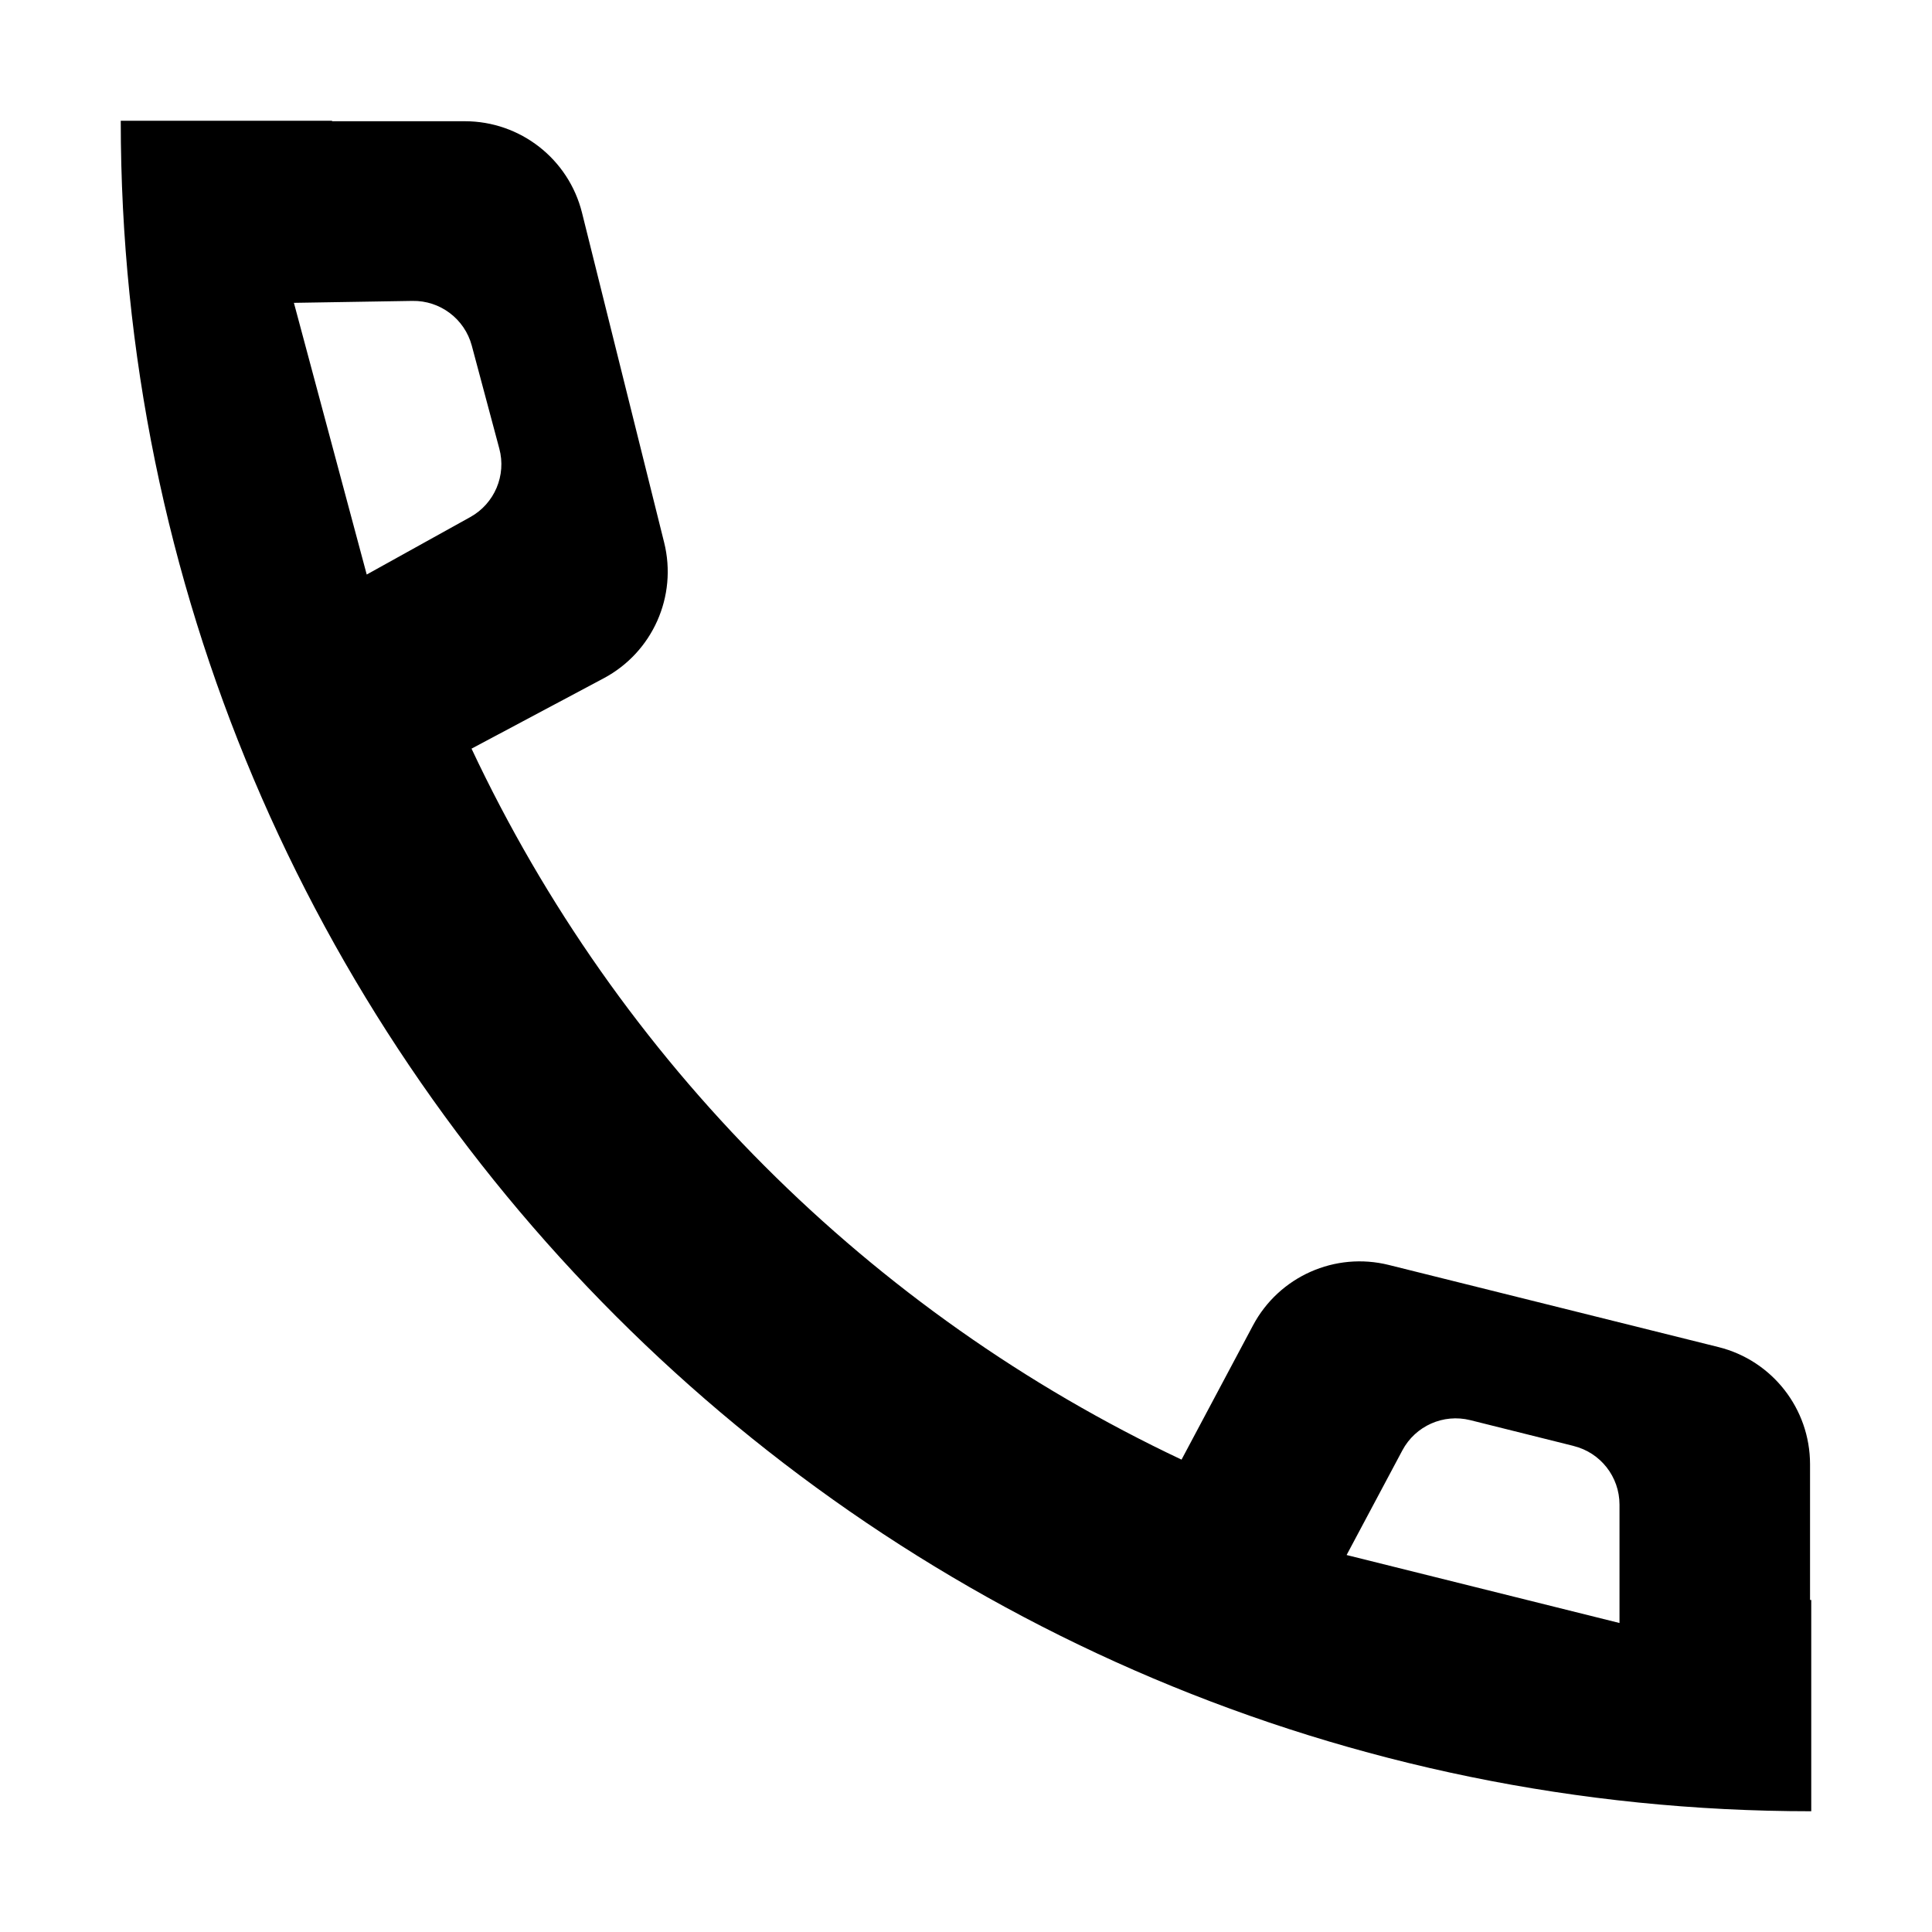
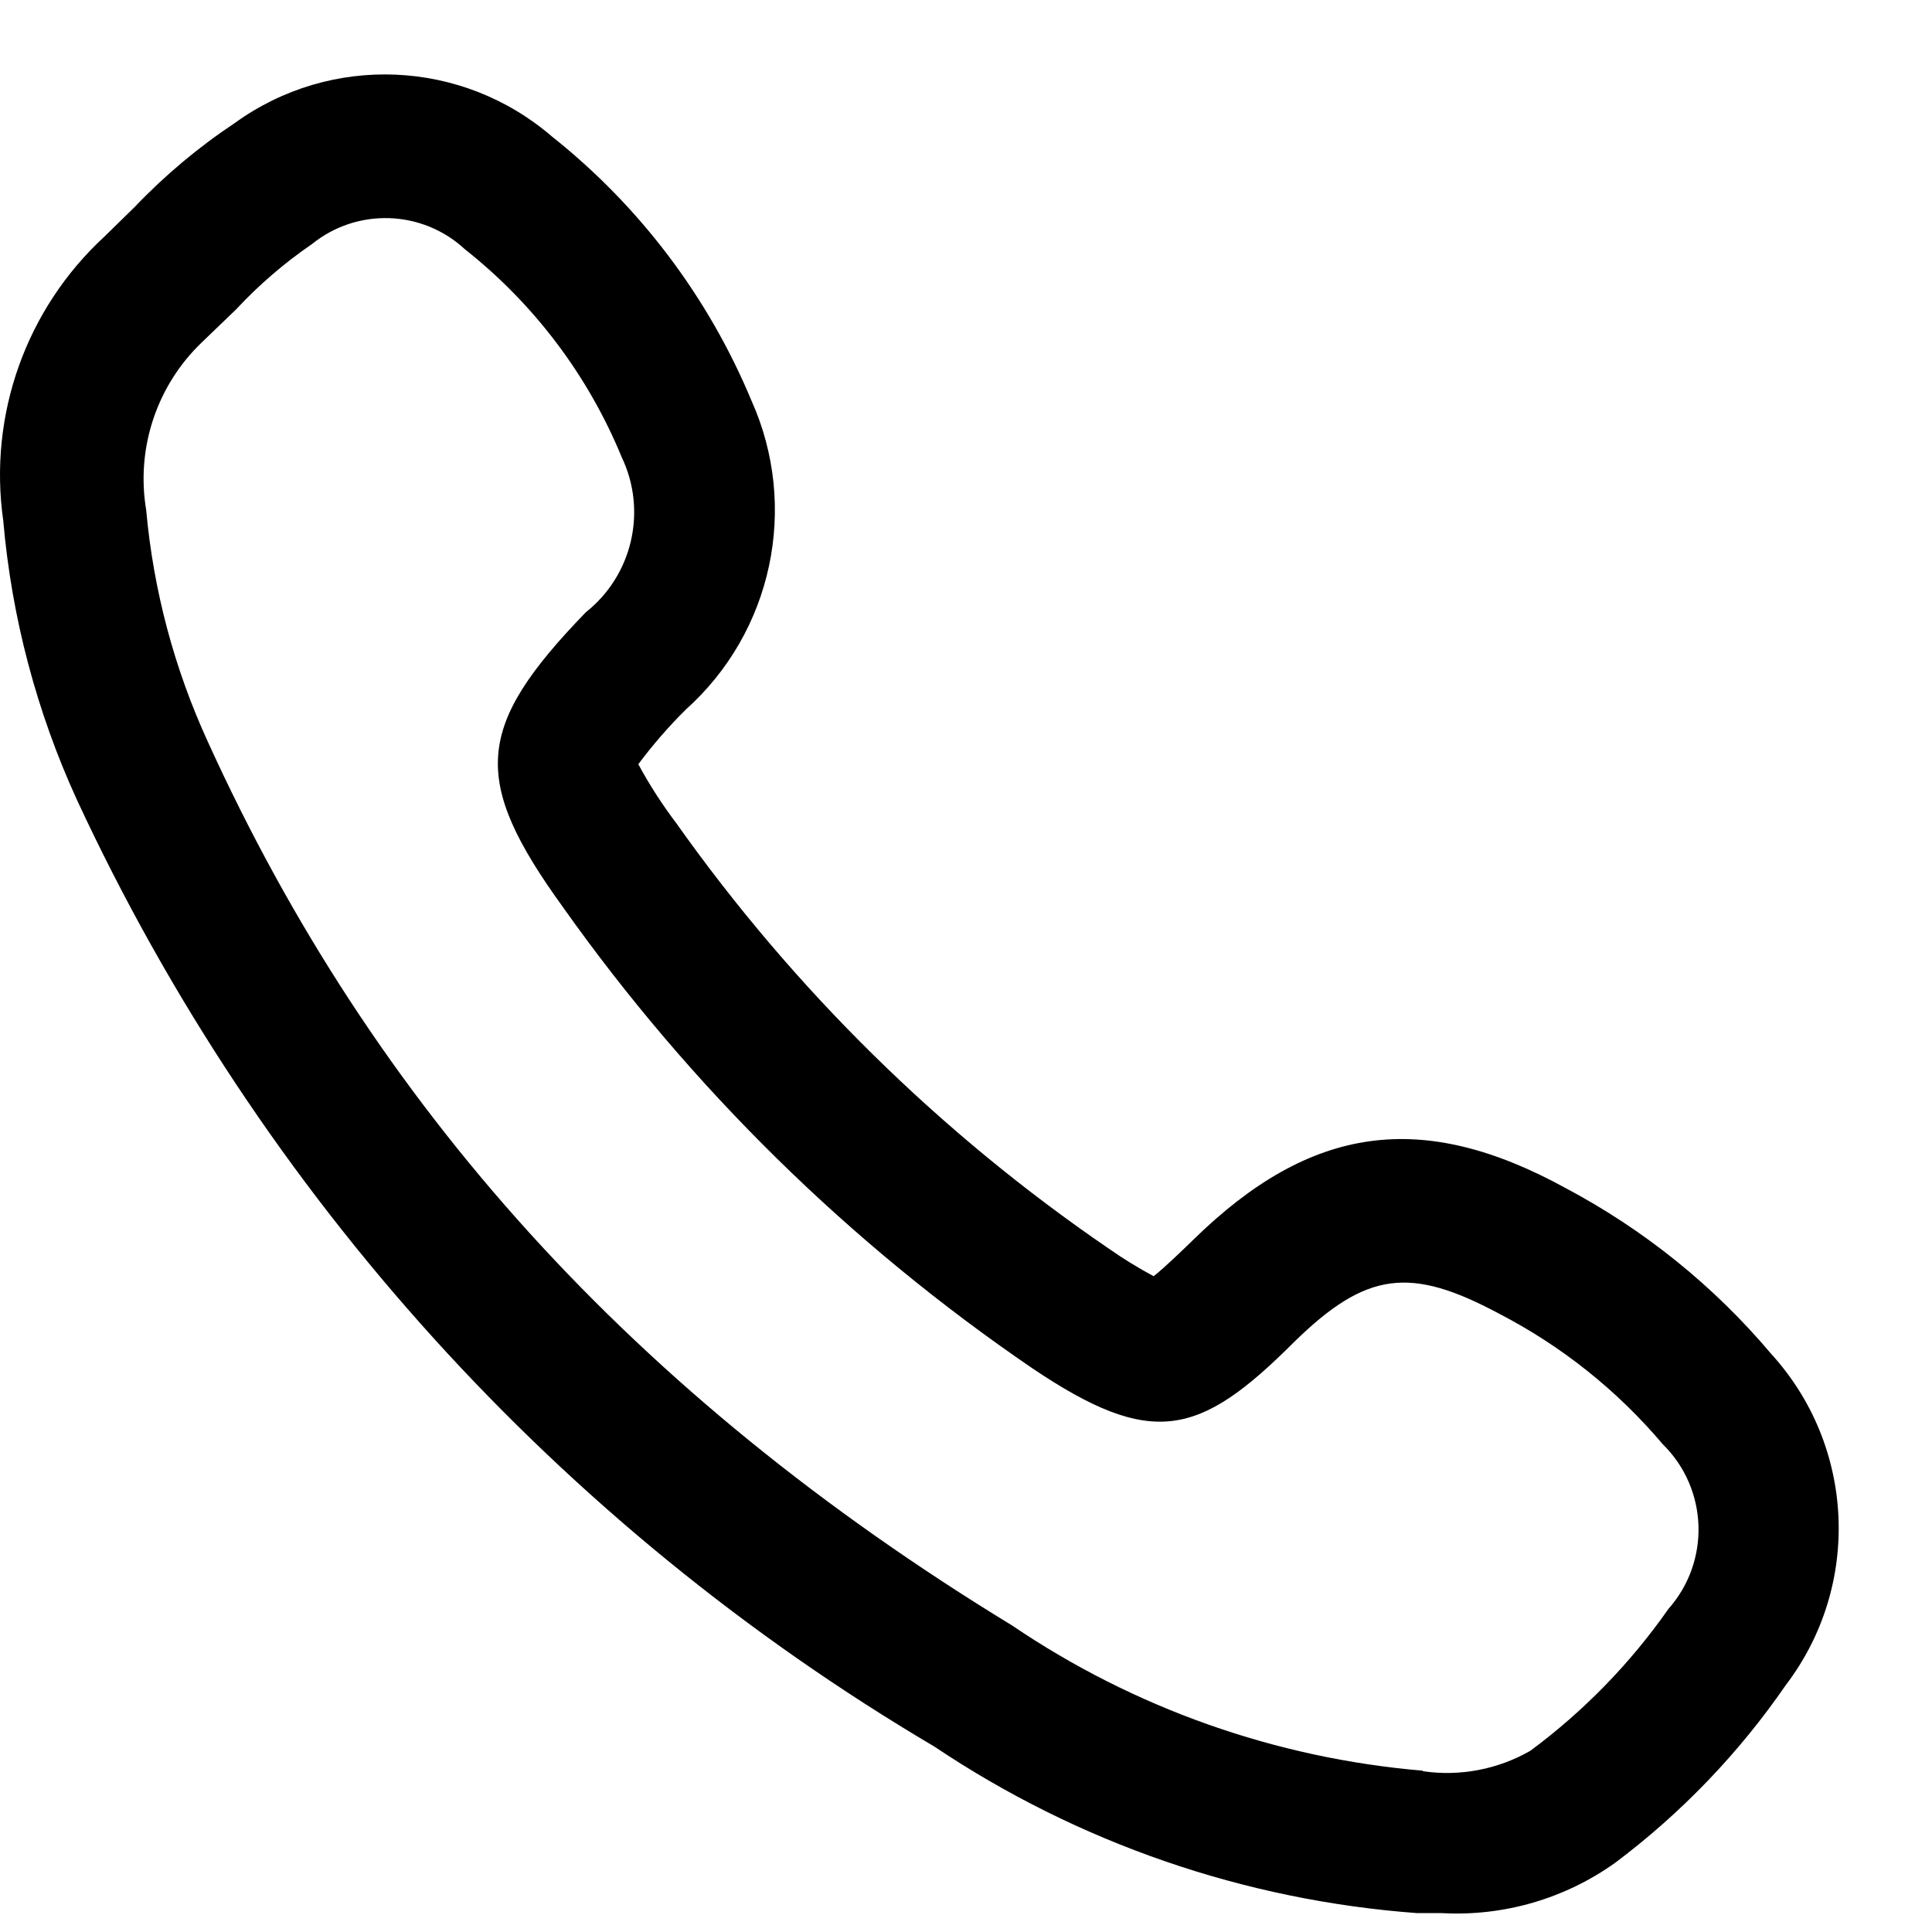
- <svg xmlns="http://www.w3.org/2000/svg" t="1708312051777" class="icon" viewBox="0 0 1024 1024" version="1.1" p-id="2547" width="32" height="32">
-   <path d="M626.24 773.632l37.888-71.168a64 64 0 0 1 72-32l174.72 43.52a64 64 0 0 1 48.512 62.08v71.936H960V960C465.152 960 64 558.848 64 64h112v0.256h70.4a64 64 0 0 1 62.08 48.512l43.52 174.72A64 64 0 0 1 320 359.488L249.92 396.8a787.136 787.136 0 0 0 376.32 376.832z m207.872-7.232l-54.848-13.696a32 32 0 0 0-35.968 16l-29.568 55.488 144.64 36.032v-62.784a32 32 0 0 0-24.32-31.04z m-569.472-528.64l-14.592-54.592a32 32 0 0 0-31.488-23.68l-62.784 1.024 38.592 144 54.912-30.464a32 32 0 0 0 15.36-36.288z" p-id="2548" />
+ <svg xmlns="http://www.w3.org/2000/svg" t="1681103142996" class="icon" viewBox="0 0 1024 1024" version="1.1" p-id="1227" width="16" height="16">
+   <path d="M764.198 1013.988h-13.084a529.18 529.18 0 0 1-255.829-88.235A1139.94 1139.94 0 0 1 40.855 424.107 448.683 448.683 0 0 1 1.716 275.911a171.804 171.804 0 0 1 53.646-150.528l16.1-15.758a311.751 311.751 0 0 1 52.907-44.373 135.68 135.68 0 0 1 168.05 6.997A351.118 351.118 0 0 1 398.231 212.196a141.938 141.938 0 0 1-34.873 164.011c-9.045 8.988-17.408 18.603-25.031 28.843 5.86 10.866 12.572 21.276 20.025 31.118a909.938 909.938 0 0 0 229.49 225.735c7.566 5.291 15.417 10.126 23.609 14.507 5.518-4.267 15.303-13.767 21.049-19.342 62.18-60.871 121.173-69.177 197.404-27.307 41.529 22.016 78.507 51.826 108.828 87.78 44.658 48.981 47.9 122.88 7.794 175.559a405.049 405.049 0 0 1-90.283 94.094 144.498 144.498 0 0 1-92.046 26.795z m-10.069-75.207a88.747 88.747 0 0 0 56.946-10.809 326.03 326.03 0 0 0 73.216-75.207 63.431 63.431 0 0 0-3.015-87.324 285.184 285.184 0 0 0-86.756-69.177c-46.876-25.088-70.201-22.585-108.601 15.019-50.176 50.176-75.264 56.718-138.923 13.824a984.405 984.405 0 0 1-248.604-244.281c-48.924-67.698-46.649-95.573 12.06-156.274a67.698 67.698 0 0 0 19.058-82.261 272.612 272.612 0 0 0-83.058-110.137 61.952 61.952 0 0 0-81.18-2.731c-14.62 10.012-28.103 21.618-40.164 34.588l-18.034 17.351c-24.007 22.926-35.1 56.263-29.582 89.031 3.812 42.382 14.848 83.854 32.597 122.596 87.78 193.138 225.678 346.169 426.325 468.537a456.476 456.476 0 0 0 217.714 76.971v0.284z" p-id="1228" />
</svg>
